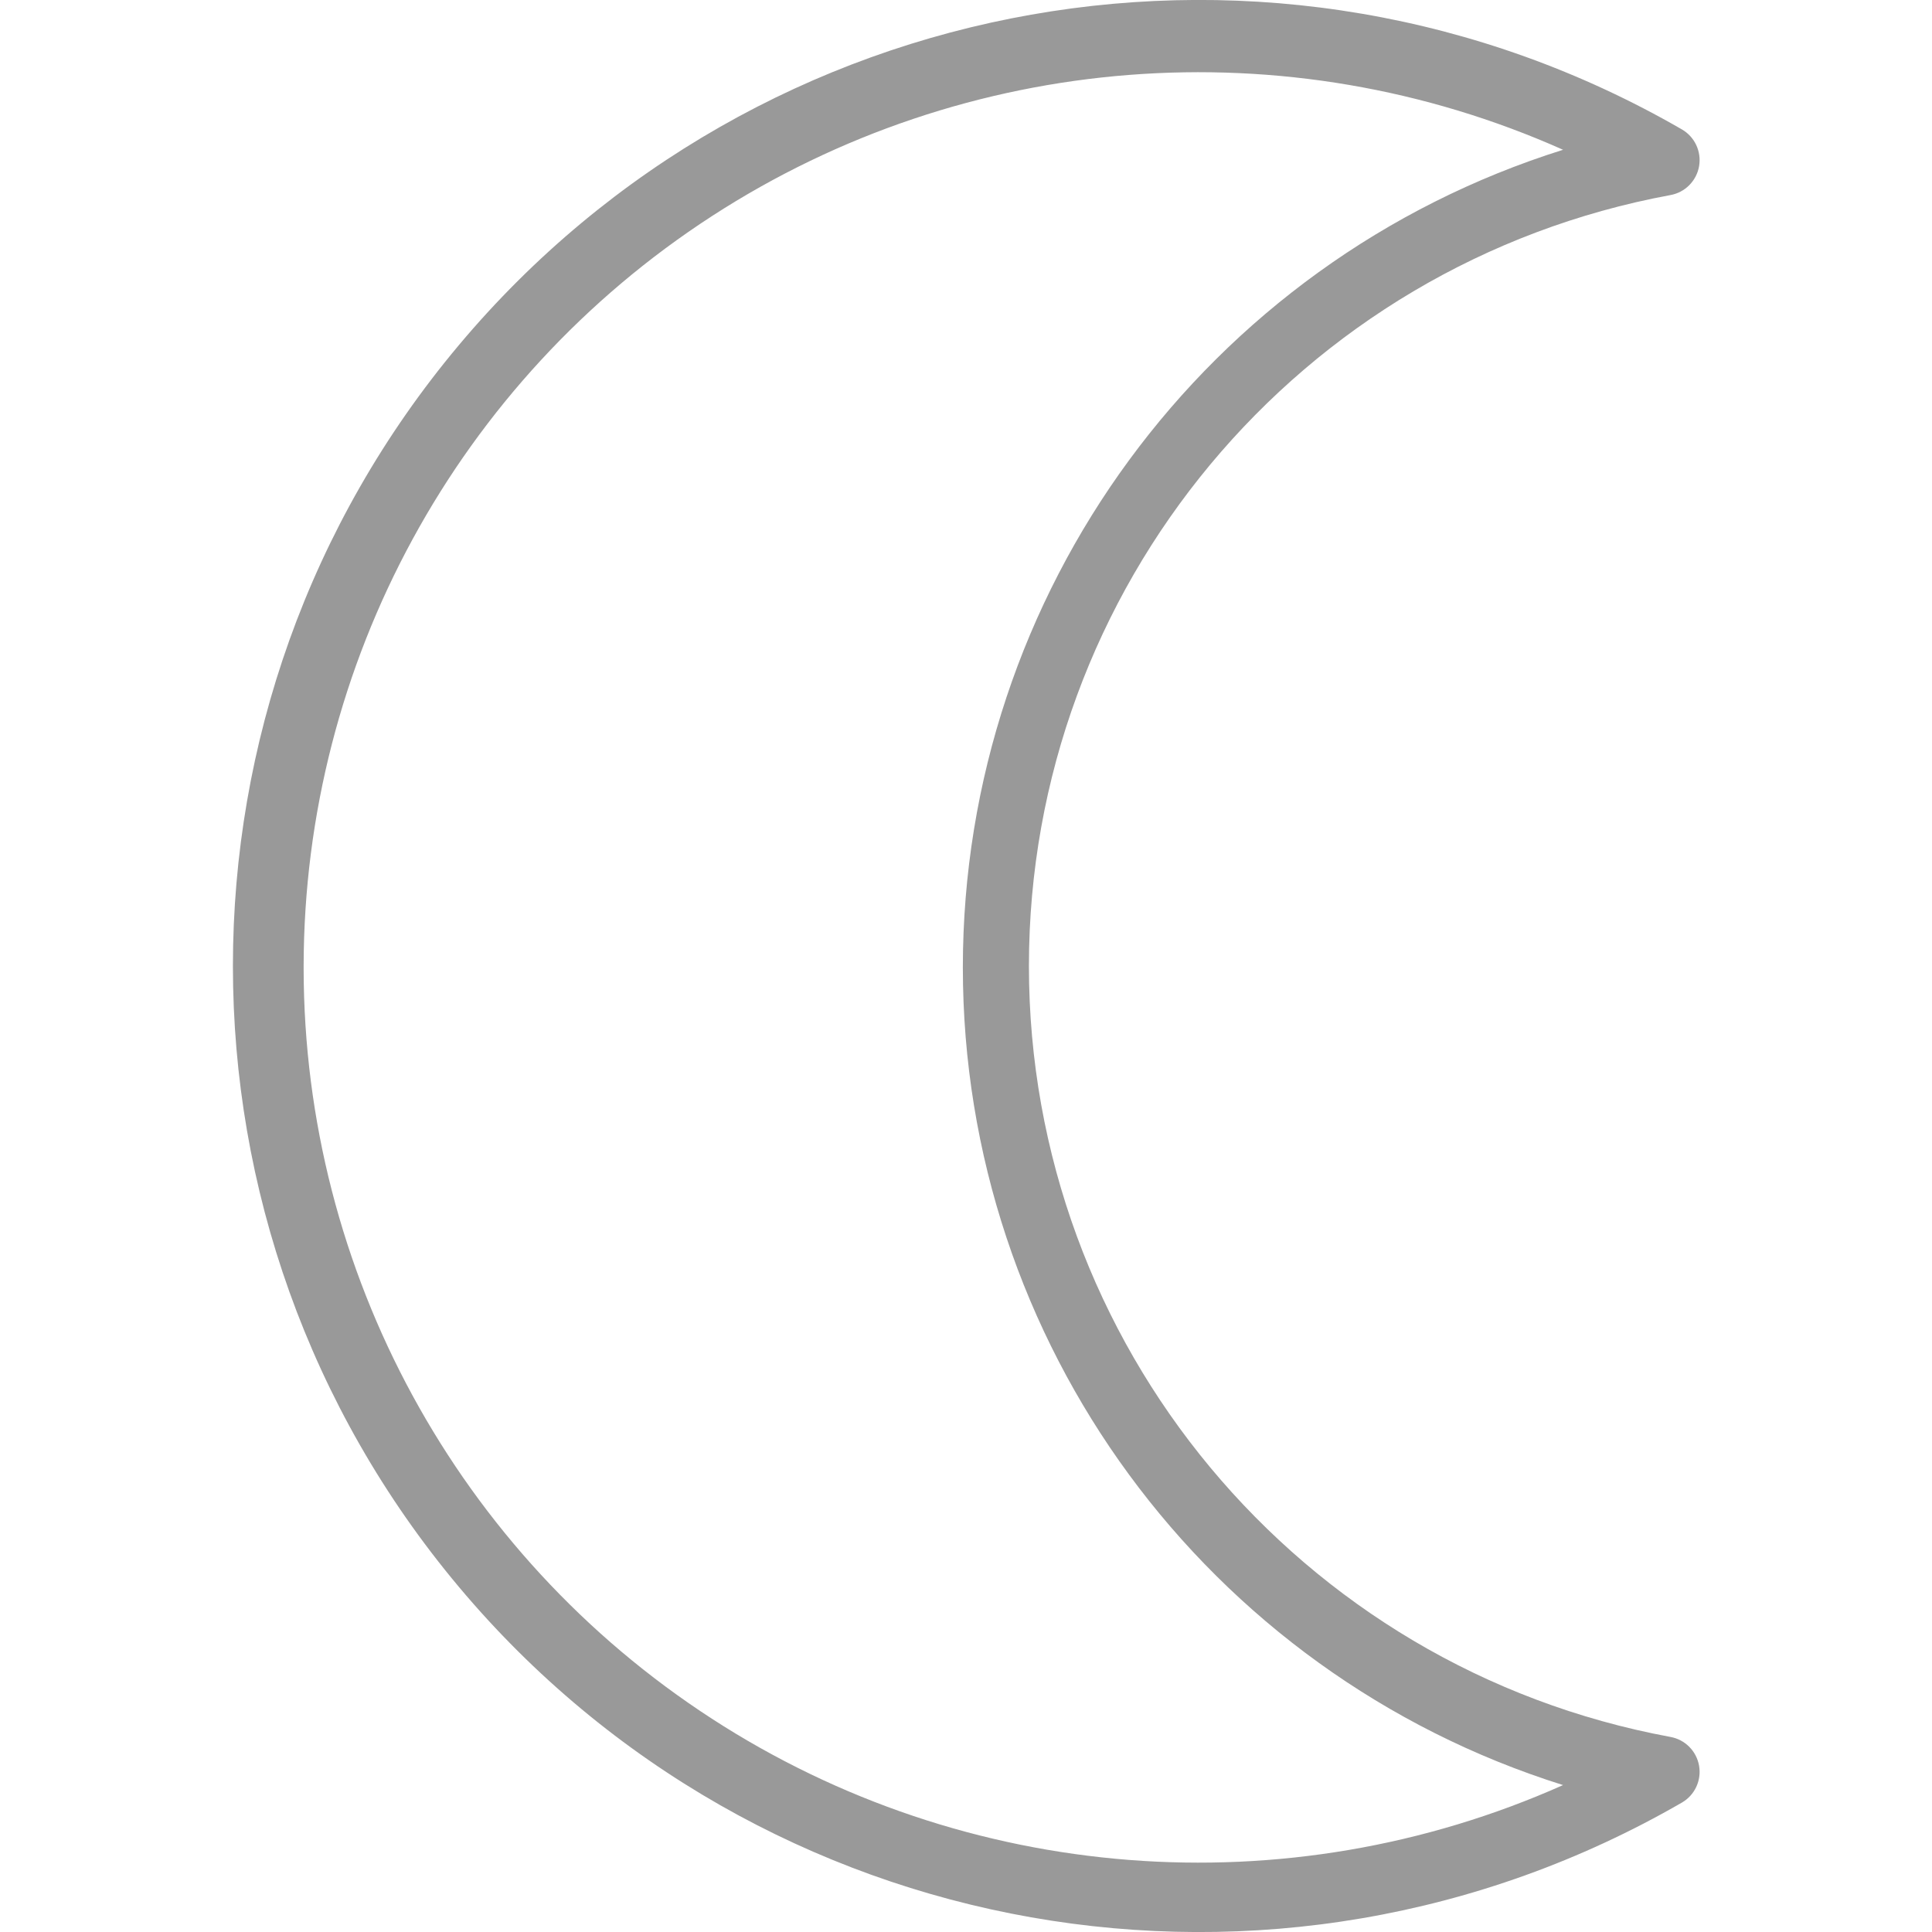
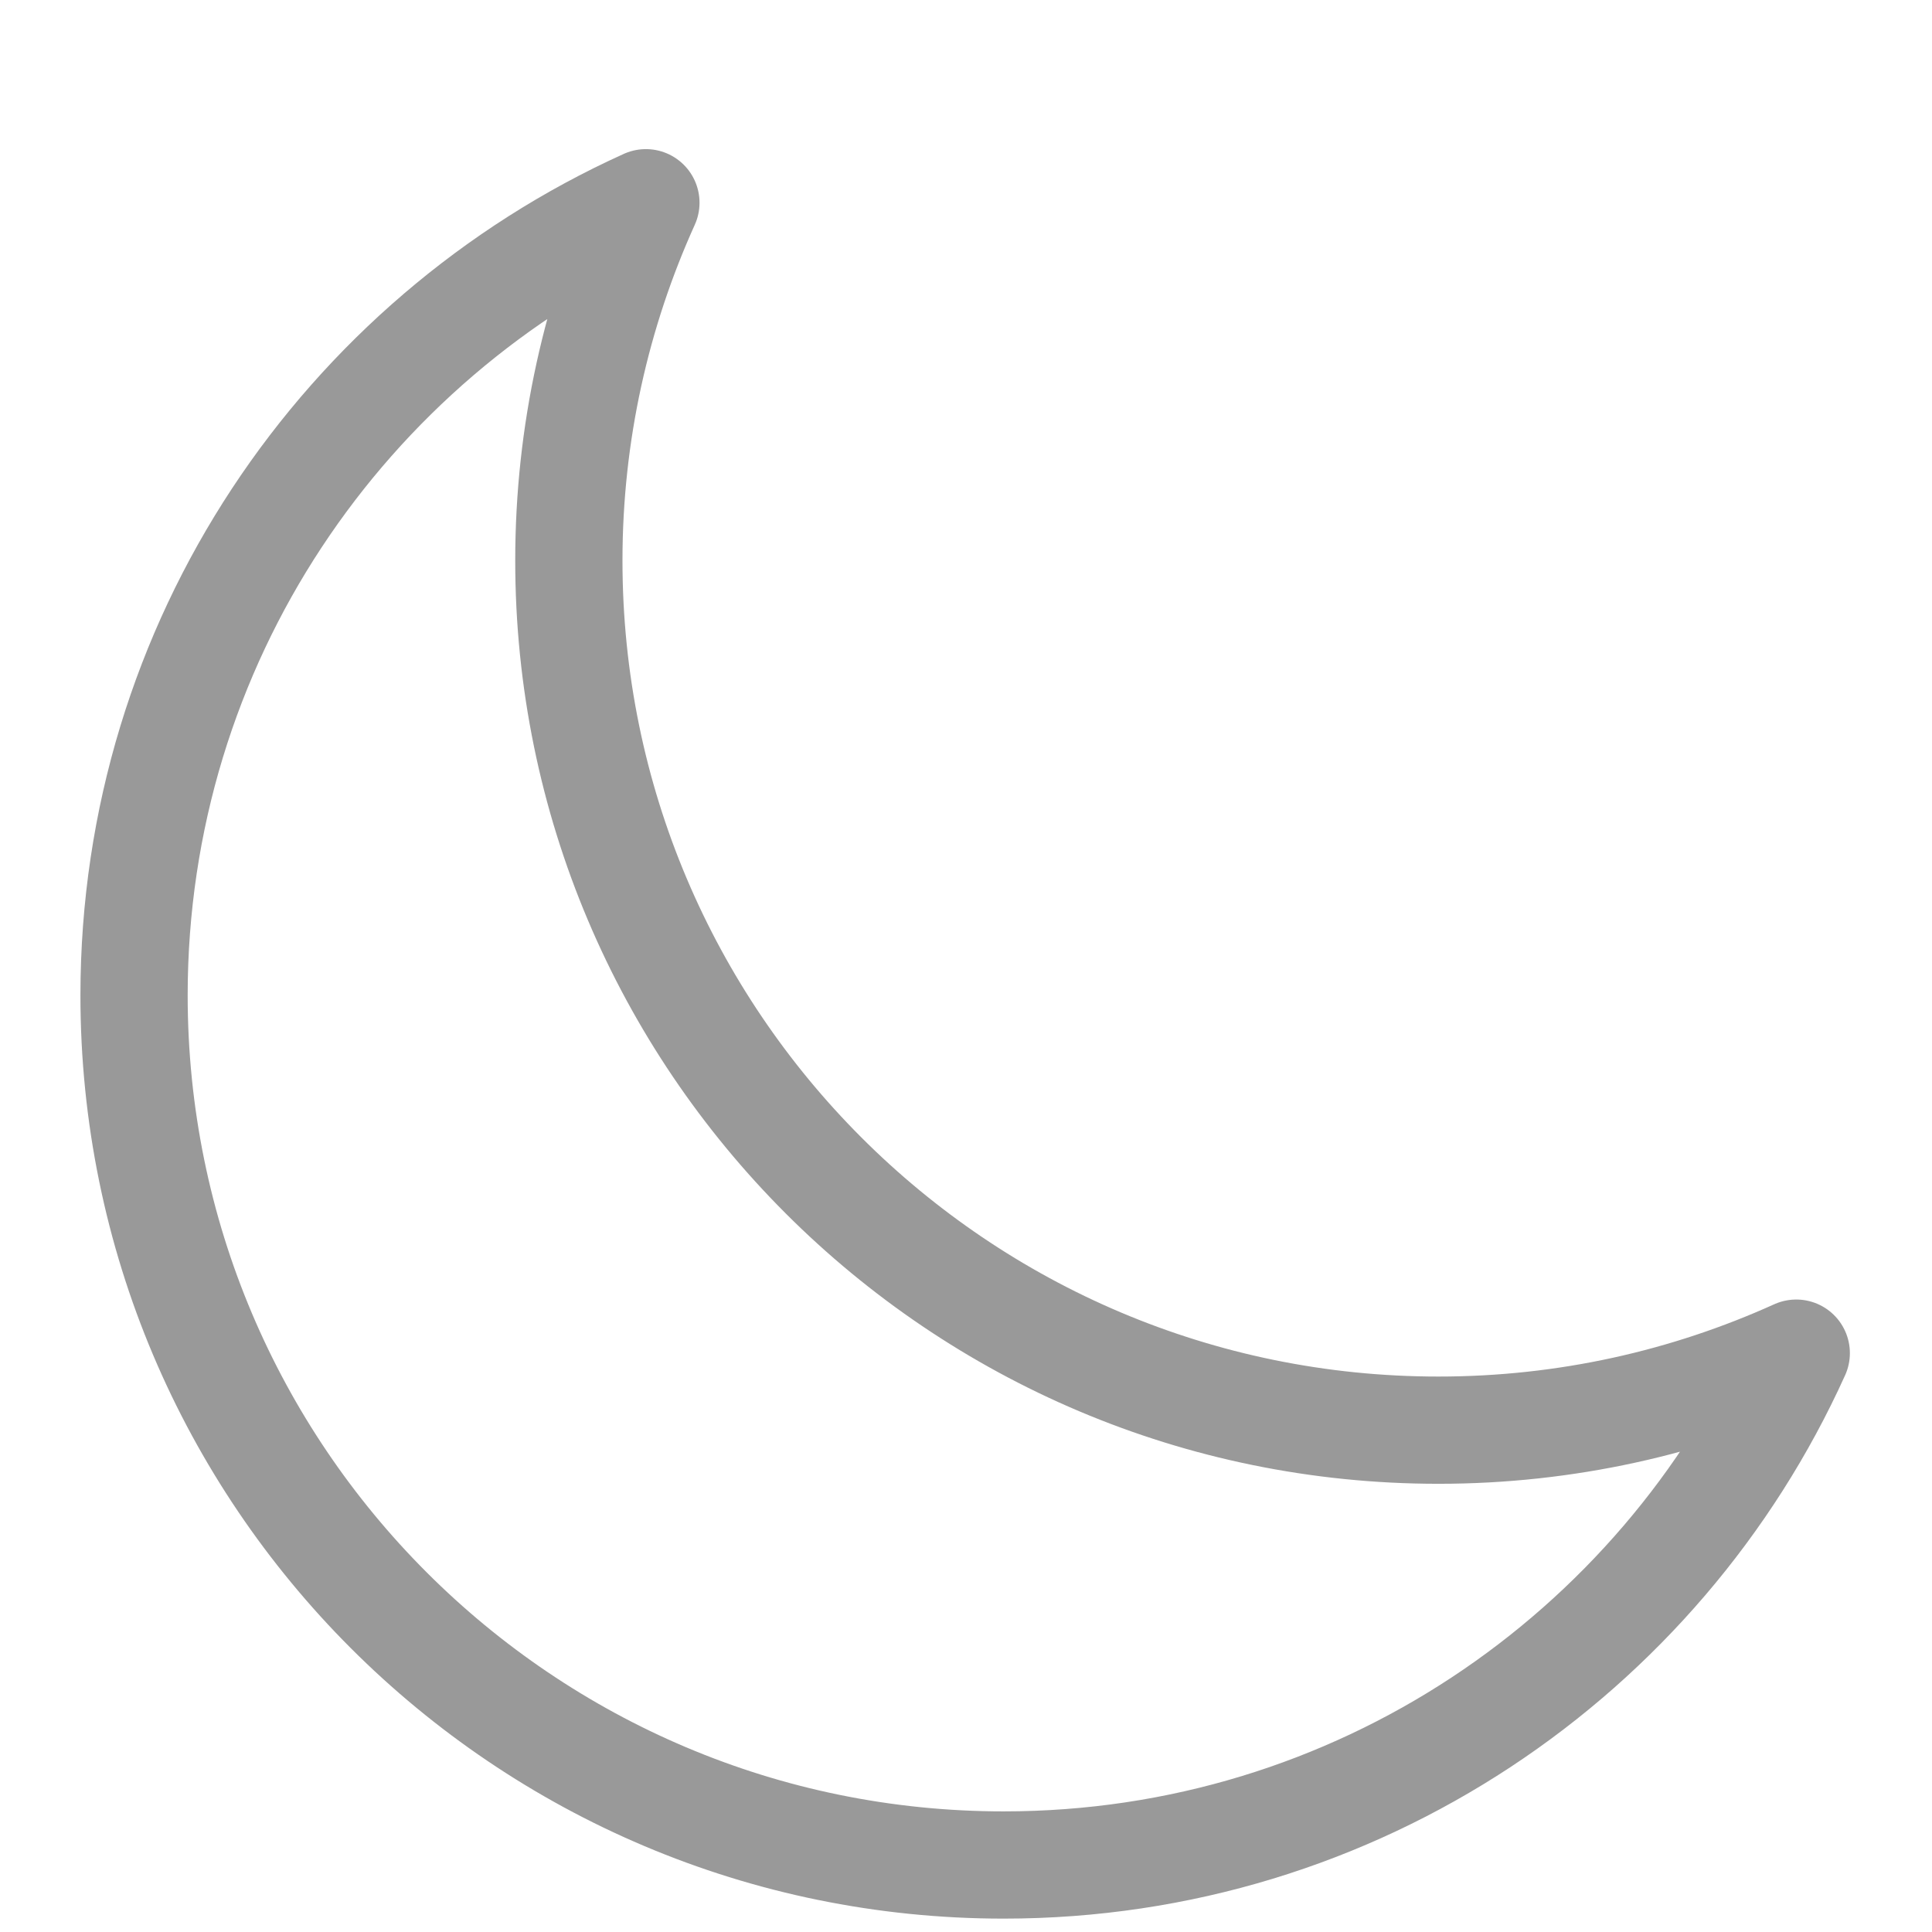
- <svg xmlns="http://www.w3.org/2000/svg" viewBox="0 0 35.94 47.34" width="20px" height="20px">
-   <path class="cls-1" d="M35.51,44.17a.87.87,0,0,0-.28-1.61,19.21,19.21,0,0,1,0-37.78.87.87,0,0,0,.28-1.61,23.67,23.67,0,1,0,0,41ZM1.74,23.67a21.93,21.93,0,0,1,30.86-20,21,21,0,0,0,0,40.07,21.93,21.93,0,0,1-30.86-20Z" fill="#999" />
+ <svg xmlns="http://www.w3.org/2000/svg" height="20" id="Layer_1" version="1.1" viewBox="-4.563 -47.564 72.063 67.065" width="20">
+   <path d="M49.092,3.282   c-17.914,0-32.437-14.522-32.437-32.437c0-4.759,1.033-9.273,2.874-13.346C8.273-37.41,0.437-26.093,0.437-12.937   c0,17.915,14.523,32.438,32.438,32.438c13.155,0,24.474-7.836,29.562-19.092C58.365,2.249,53.852,3.282,49.092,3.282z" fill="none" stroke="#999" stroke-linejoin="round" stroke-miterlimit="10" stroke-width="4" />
</svg>
